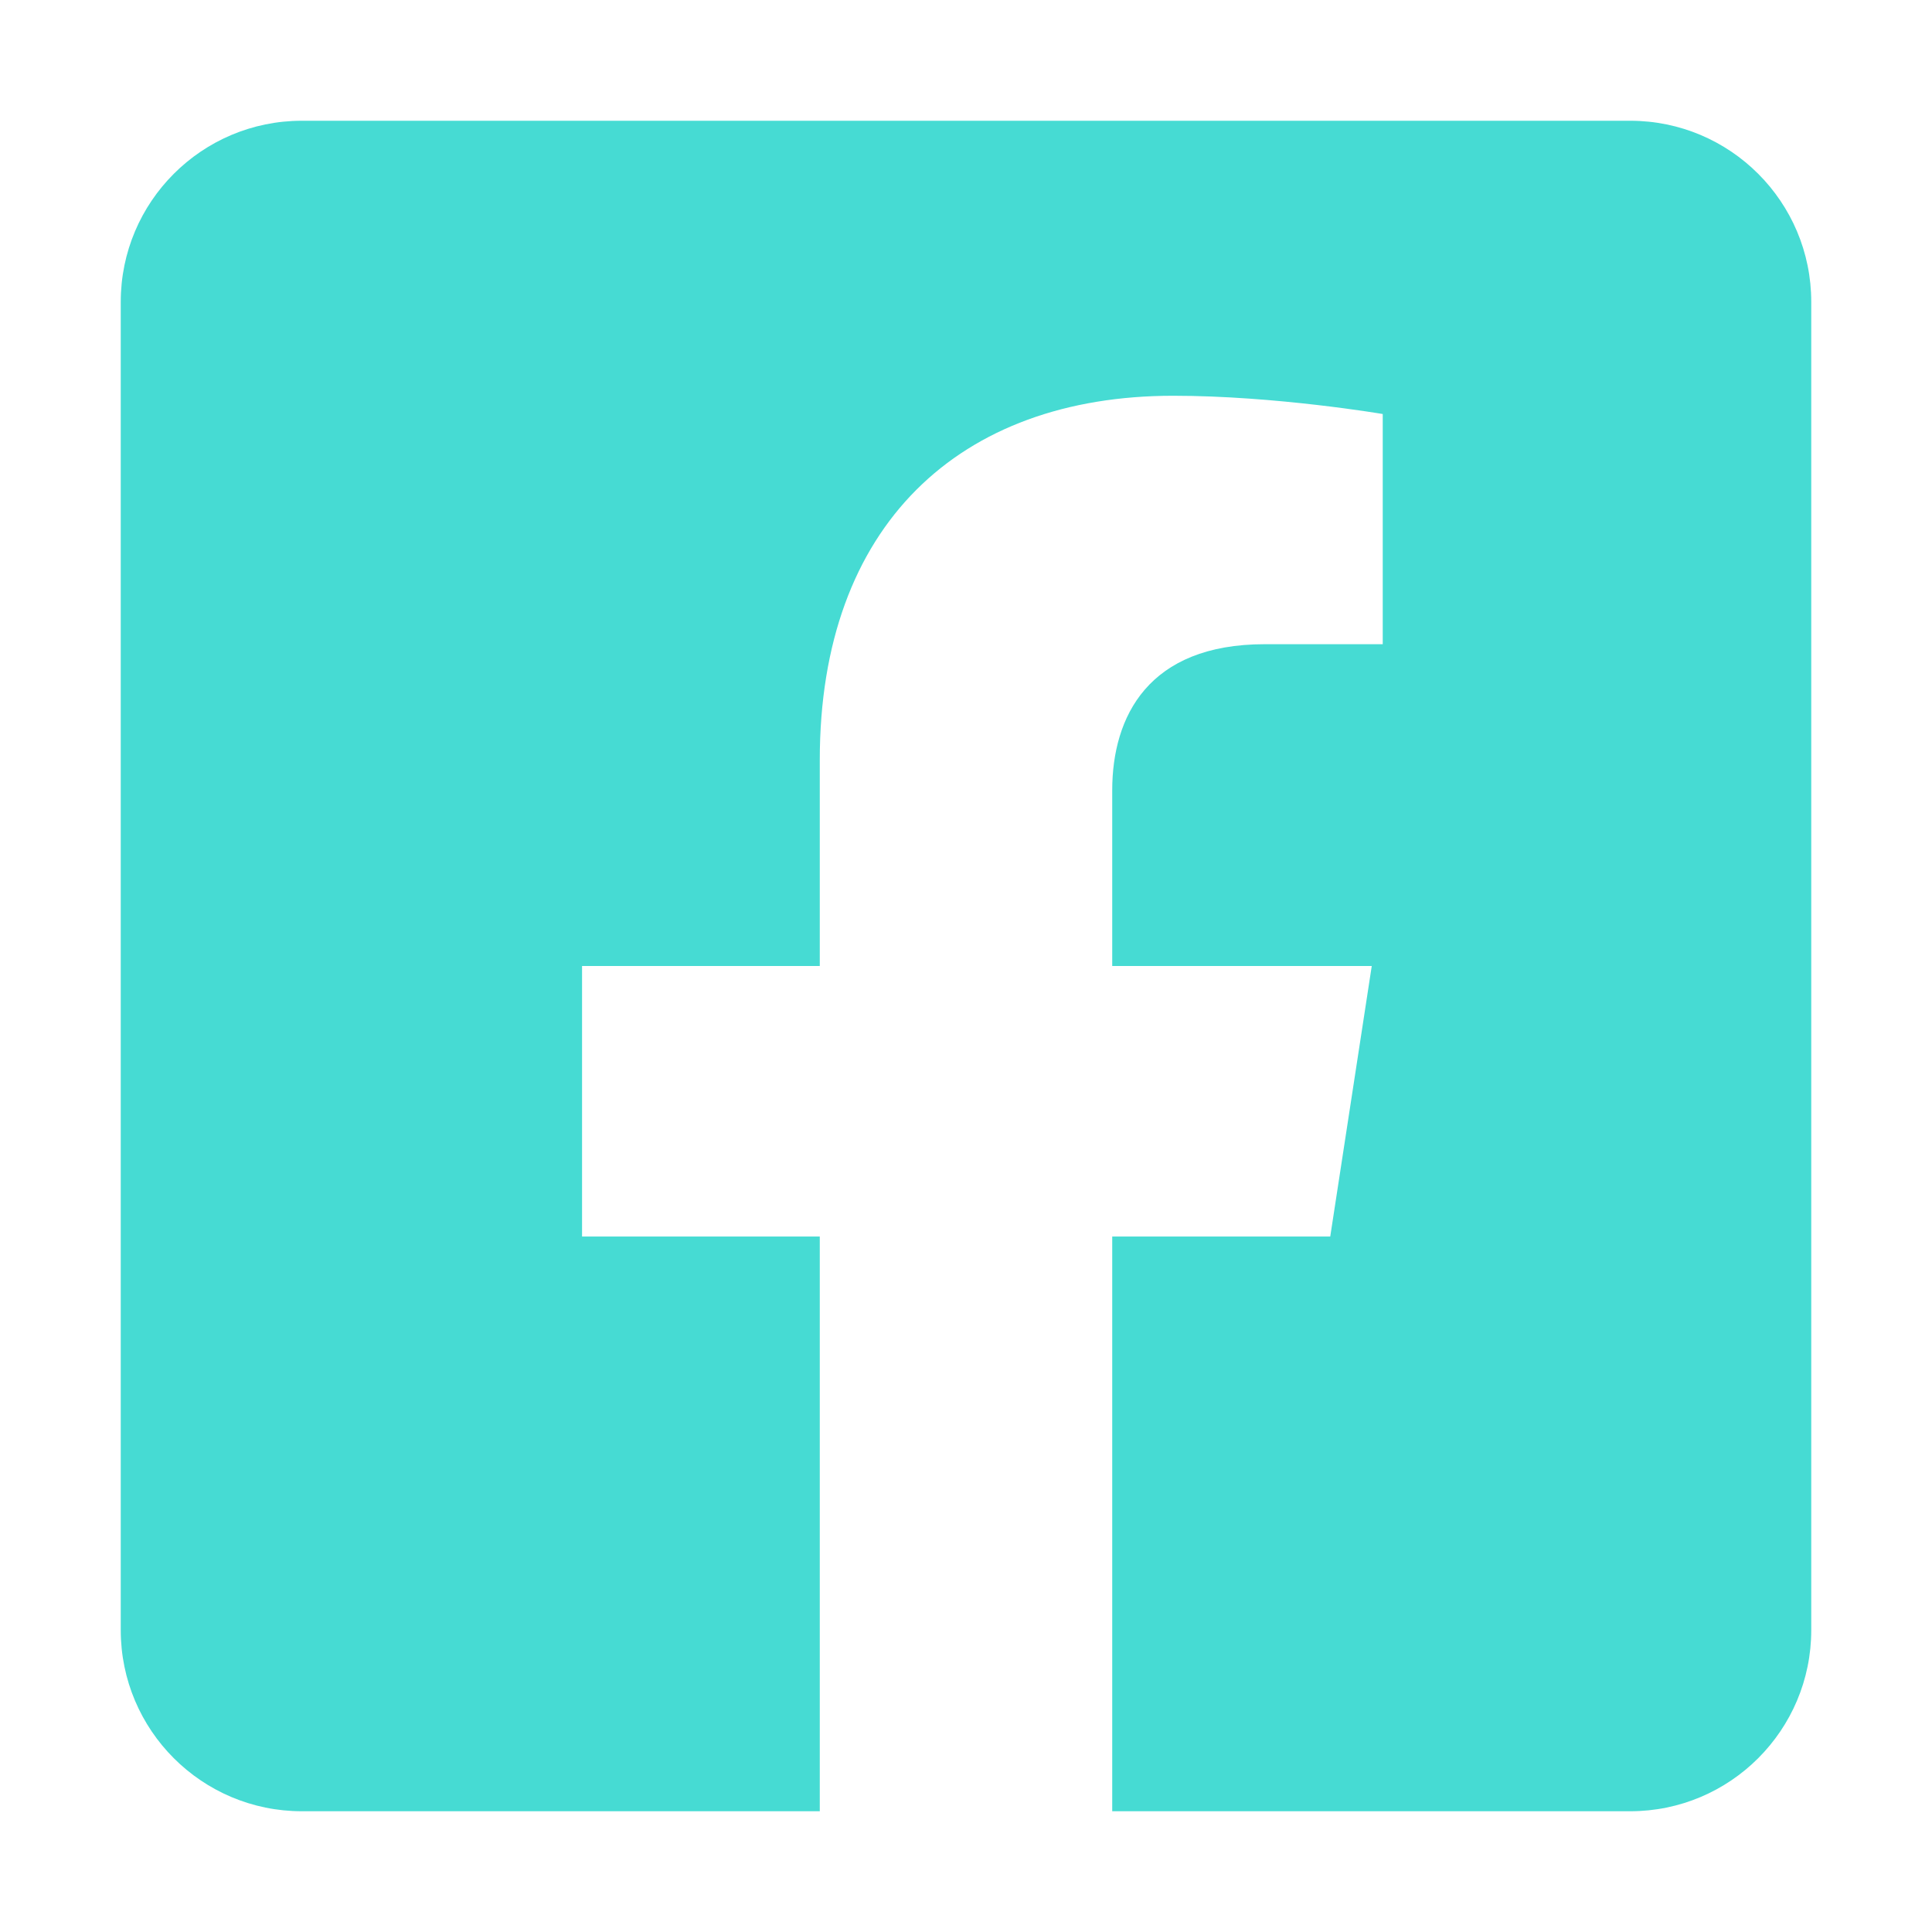
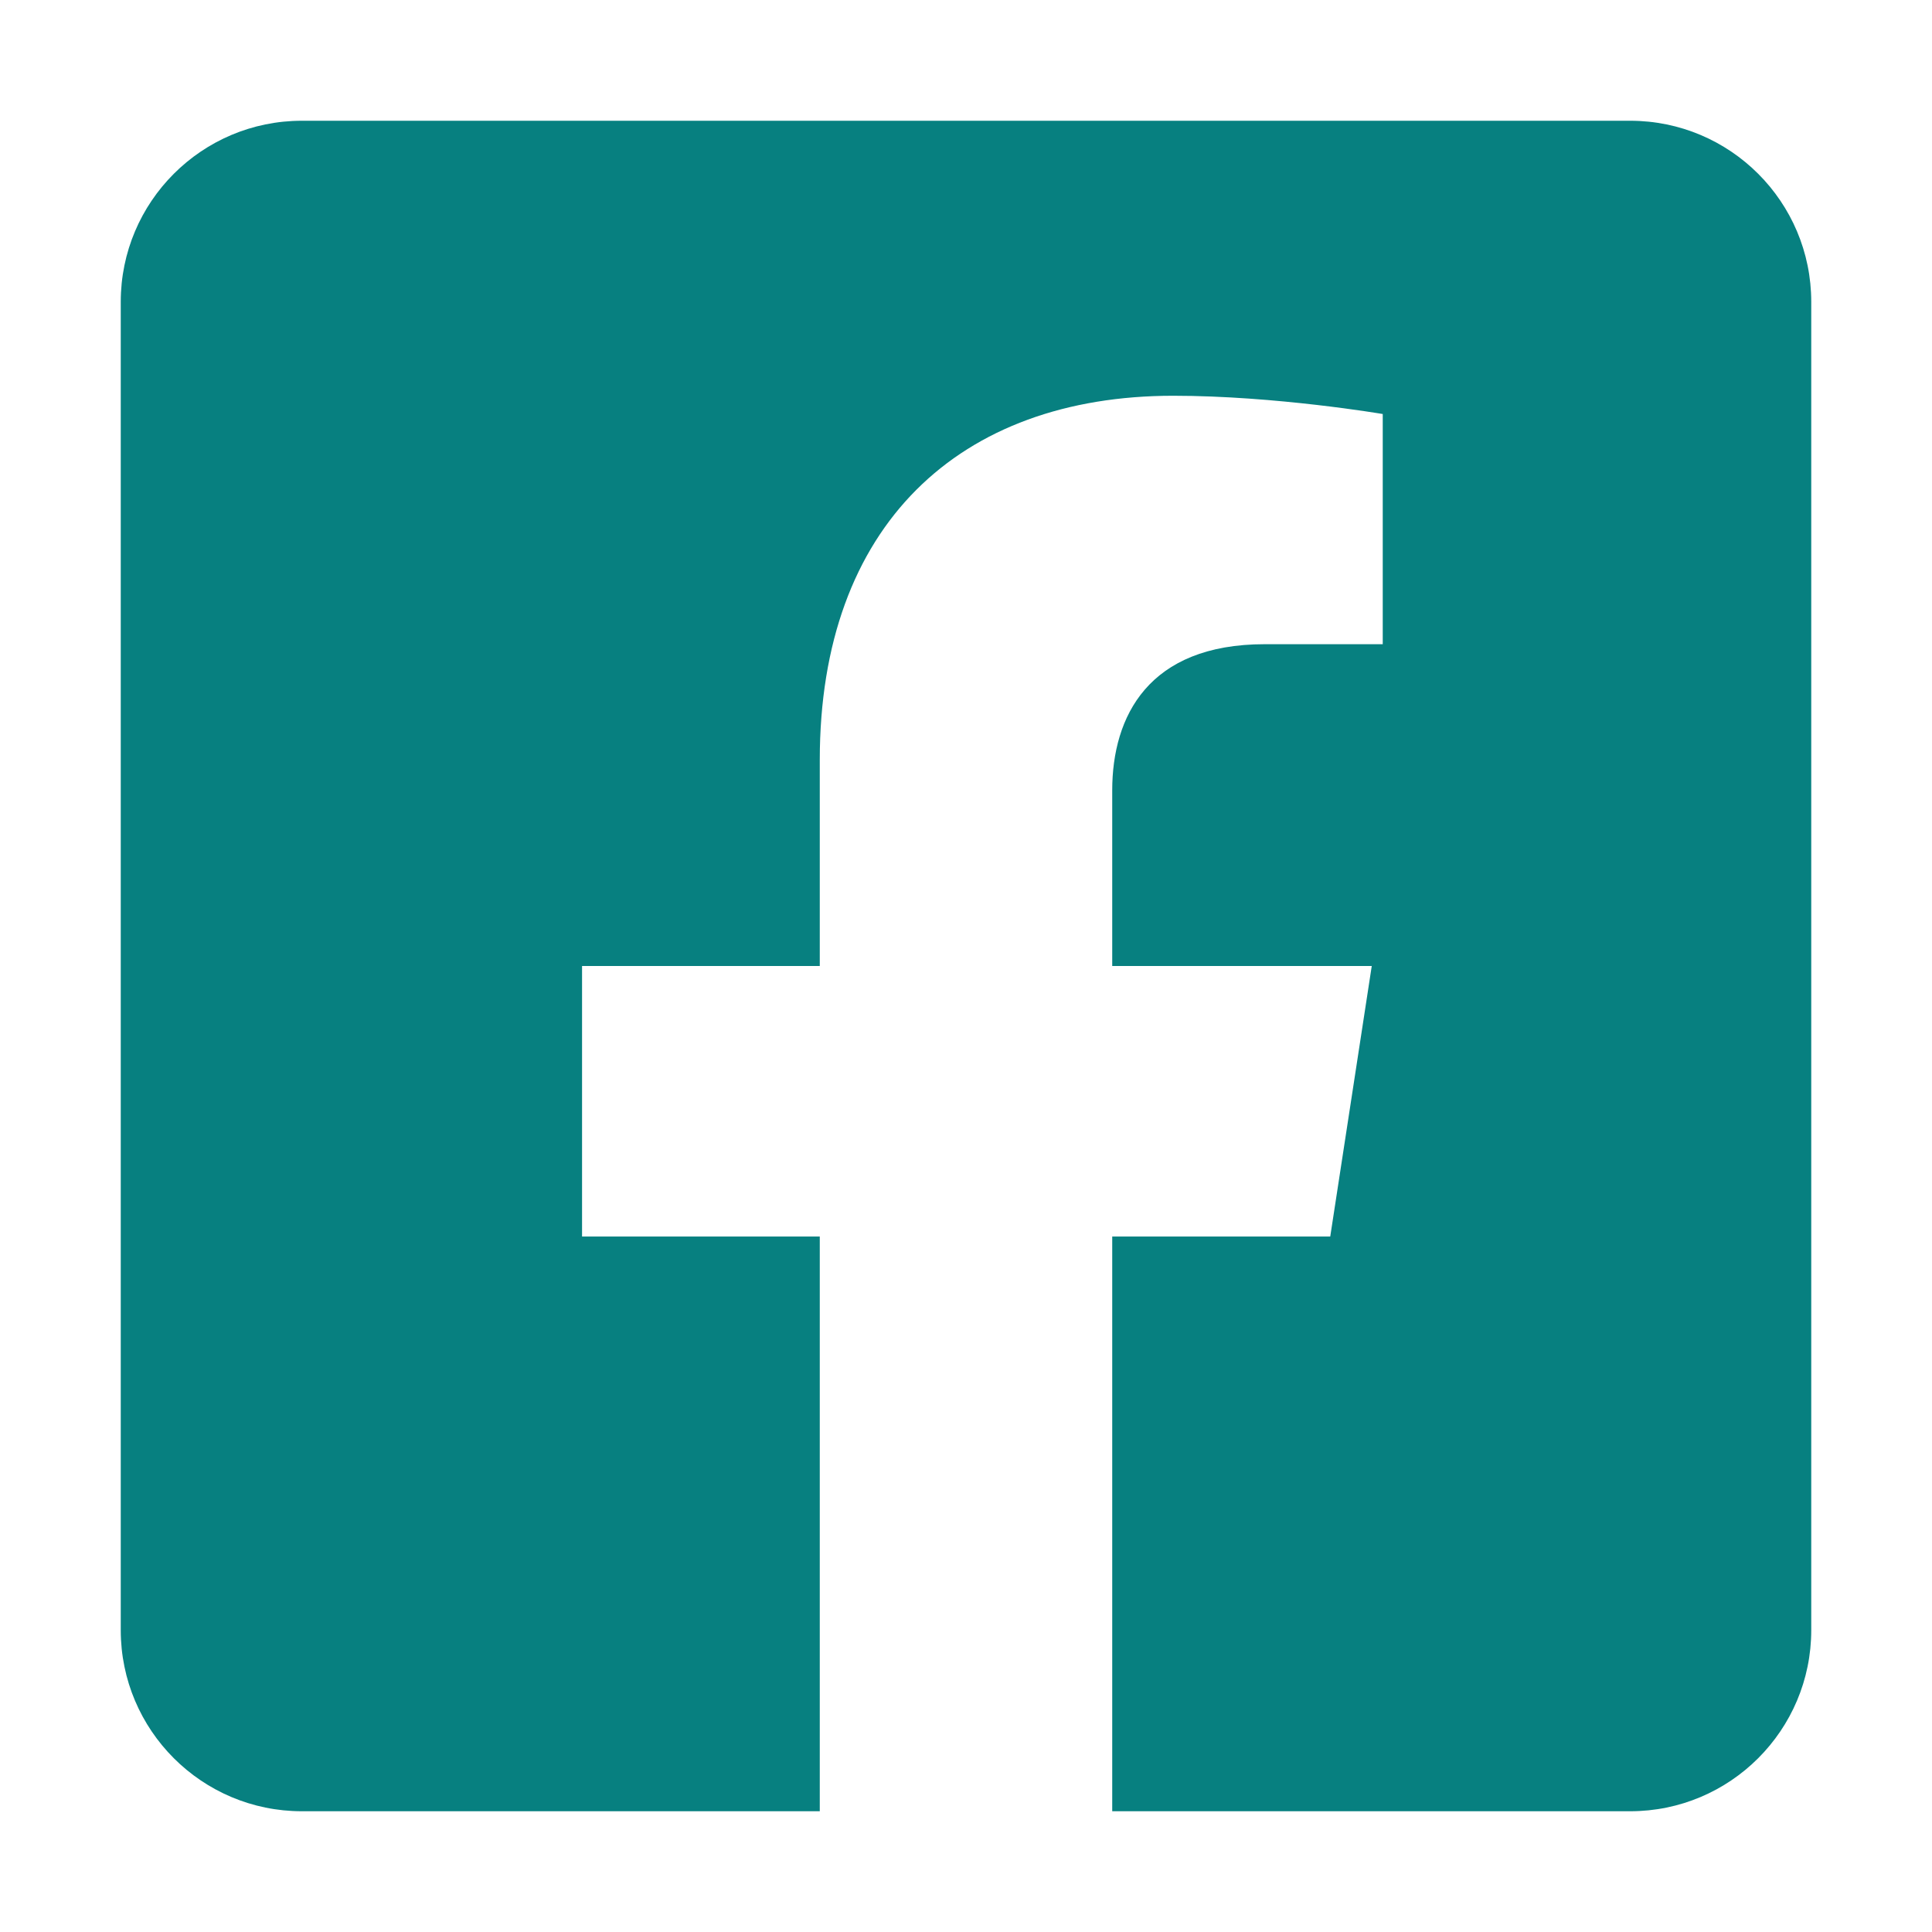
<svg xmlns="http://www.w3.org/2000/svg" viewBox="0 0 448 512" id="IconChangeColor" height="200" width="200">
-   <path d="M400 32H48A48 48 0 0 0 0 80v352a48 48 0 0 0 48 48h137.25V327.69h-63V256h63v-54.64c0-62.15 37-96.48 93.67-96.48 27.14 0 55.52 4.84 55.52 4.84v61h-31.27c-30.81 0-40.42 19.12-40.42 38.73V256h68.78l-11 71.69h-57.78V480H400a48 48 0 0 0 48-48V80a48 48 0 0 0-48-48z" id="mainIconPathAttribute" fill="#46dbd3" />
+   <path d="M400 32H48A48 48 0 0 0 0 80v352a48 48 0 0 0 48 48h137.25V327.69h-63V256h63v-54.64c0-62.15 37-96.48 93.67-96.48 27.14 0 55.52 4.84 55.52 4.84v61h-31.27c-30.81 0-40.42 19.12-40.42 38.73V256h68.78l-11 71.69h-57.78V480H400a48 48 0 0 0 48-48V80a48 48 0 0 0-48-48z" id="mainIconPathAttribute" fill="#078080" />
</svg>
